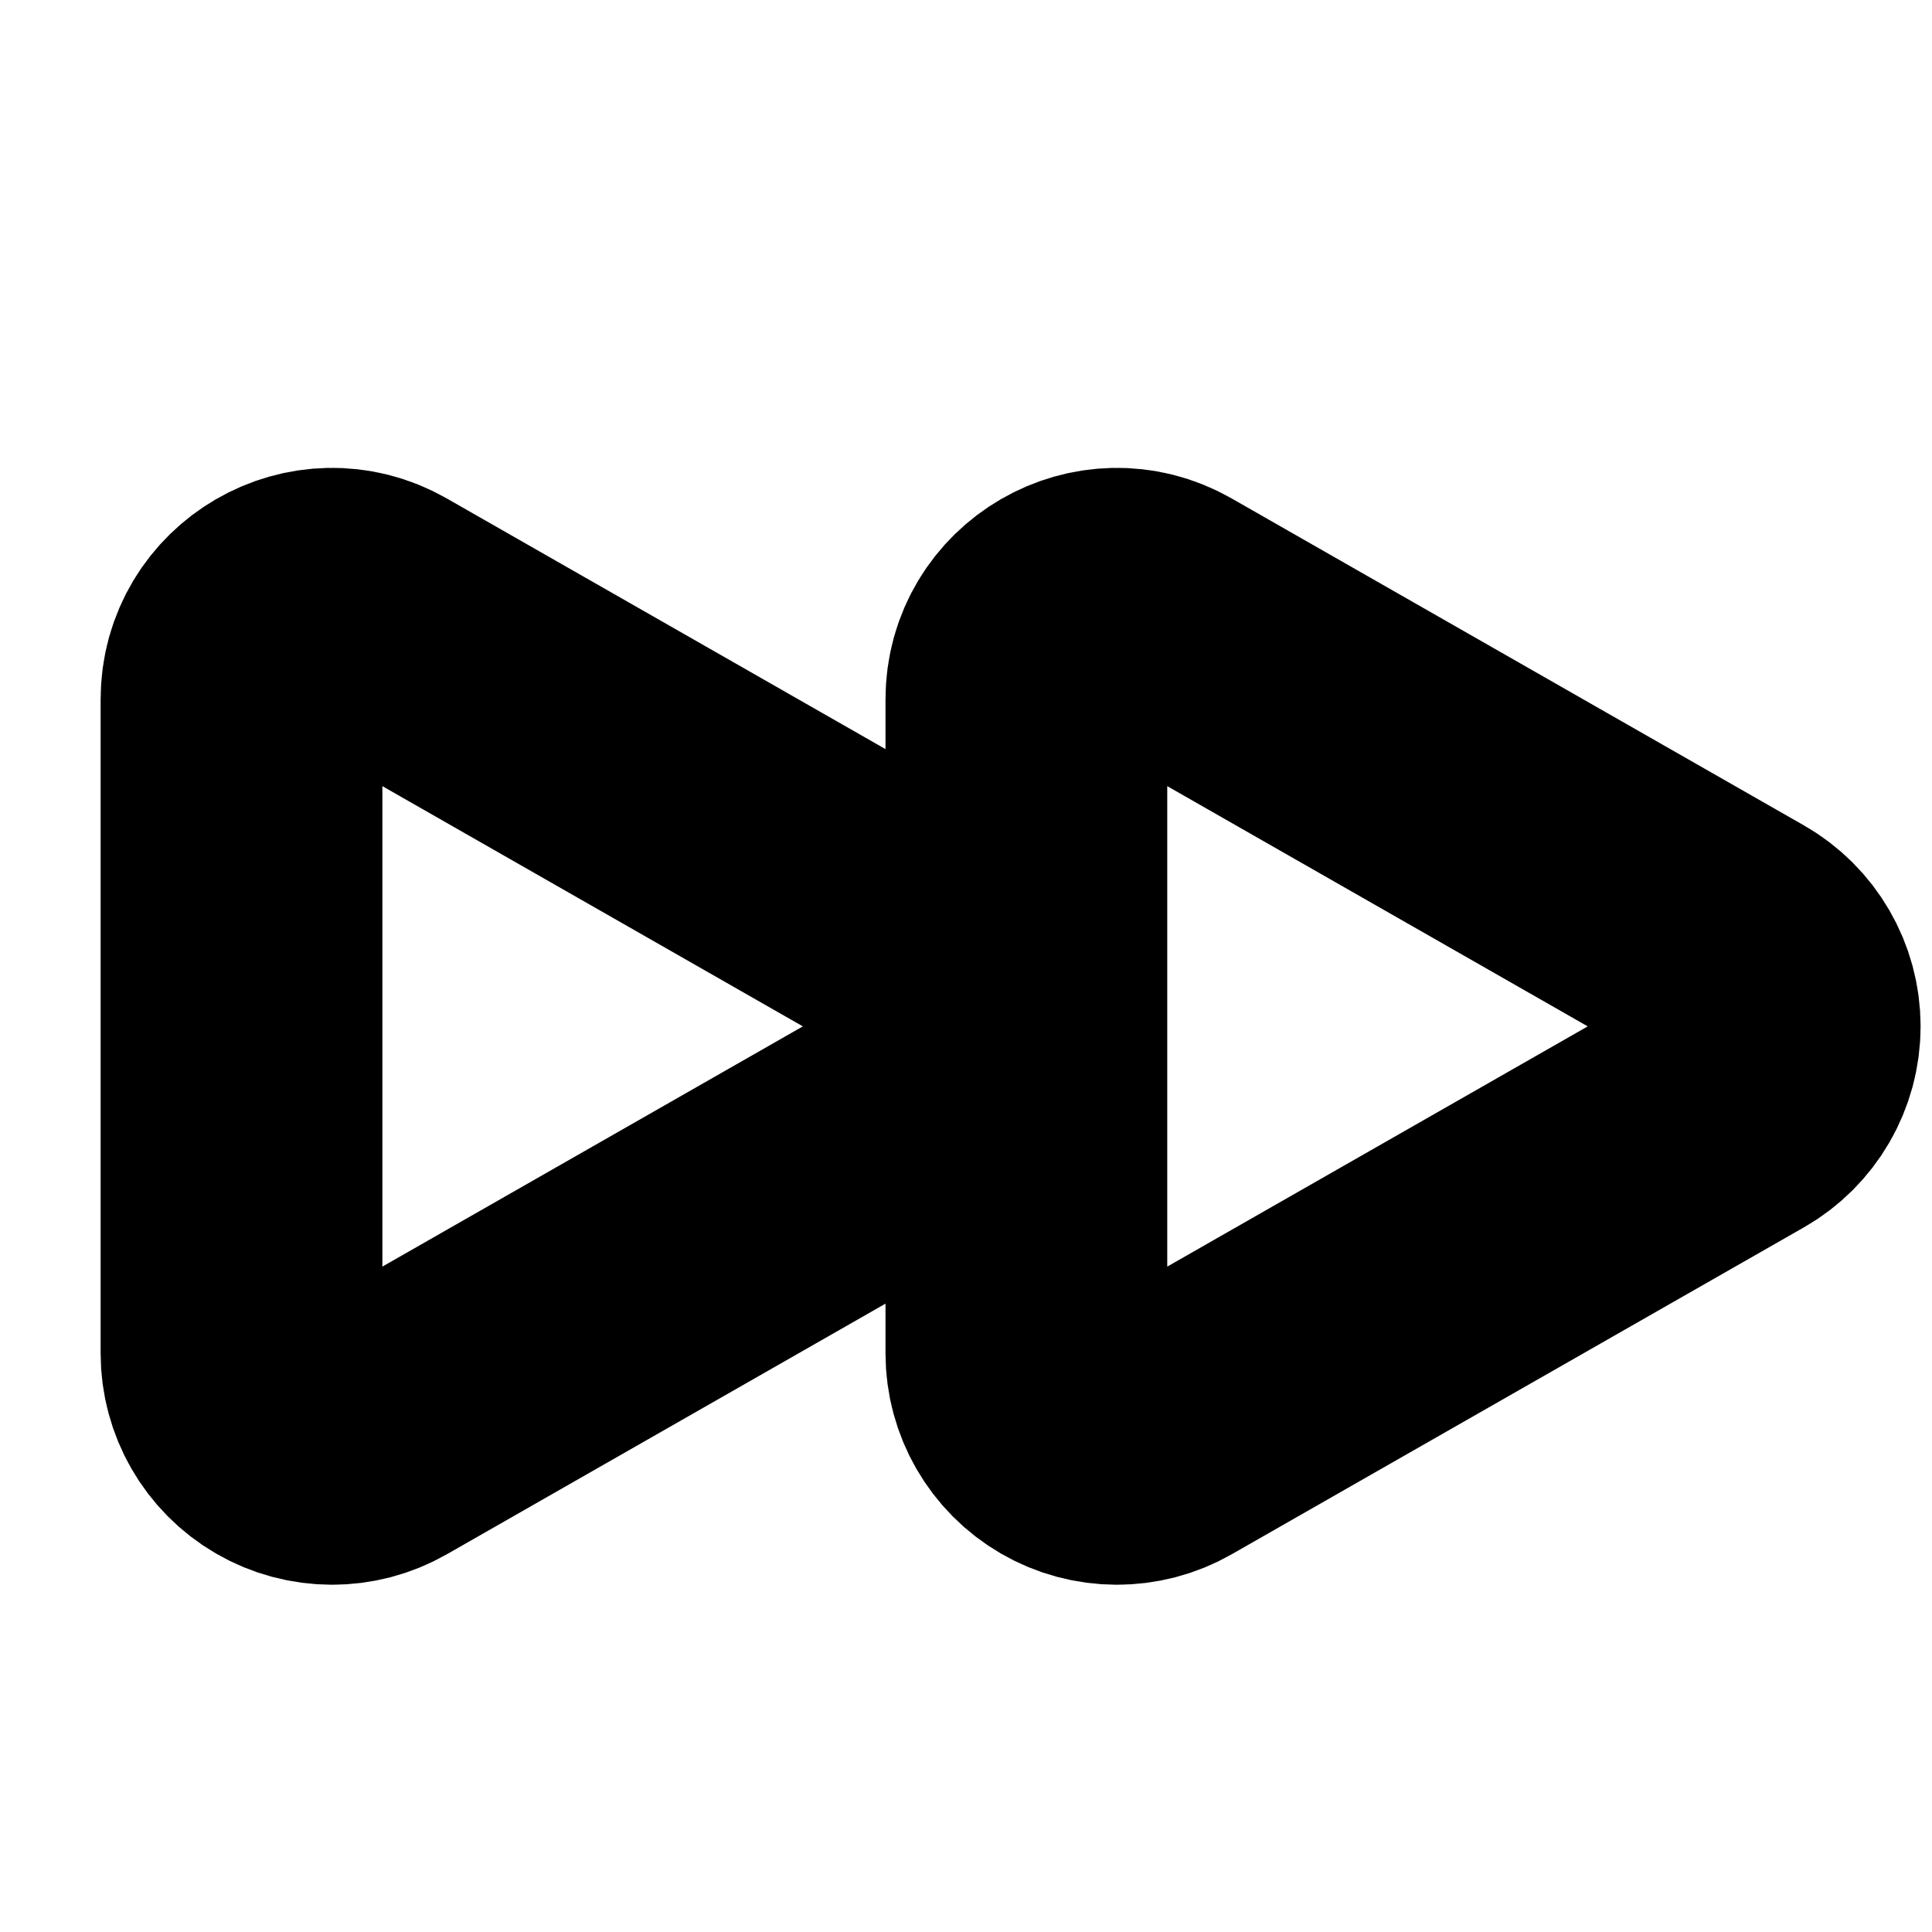
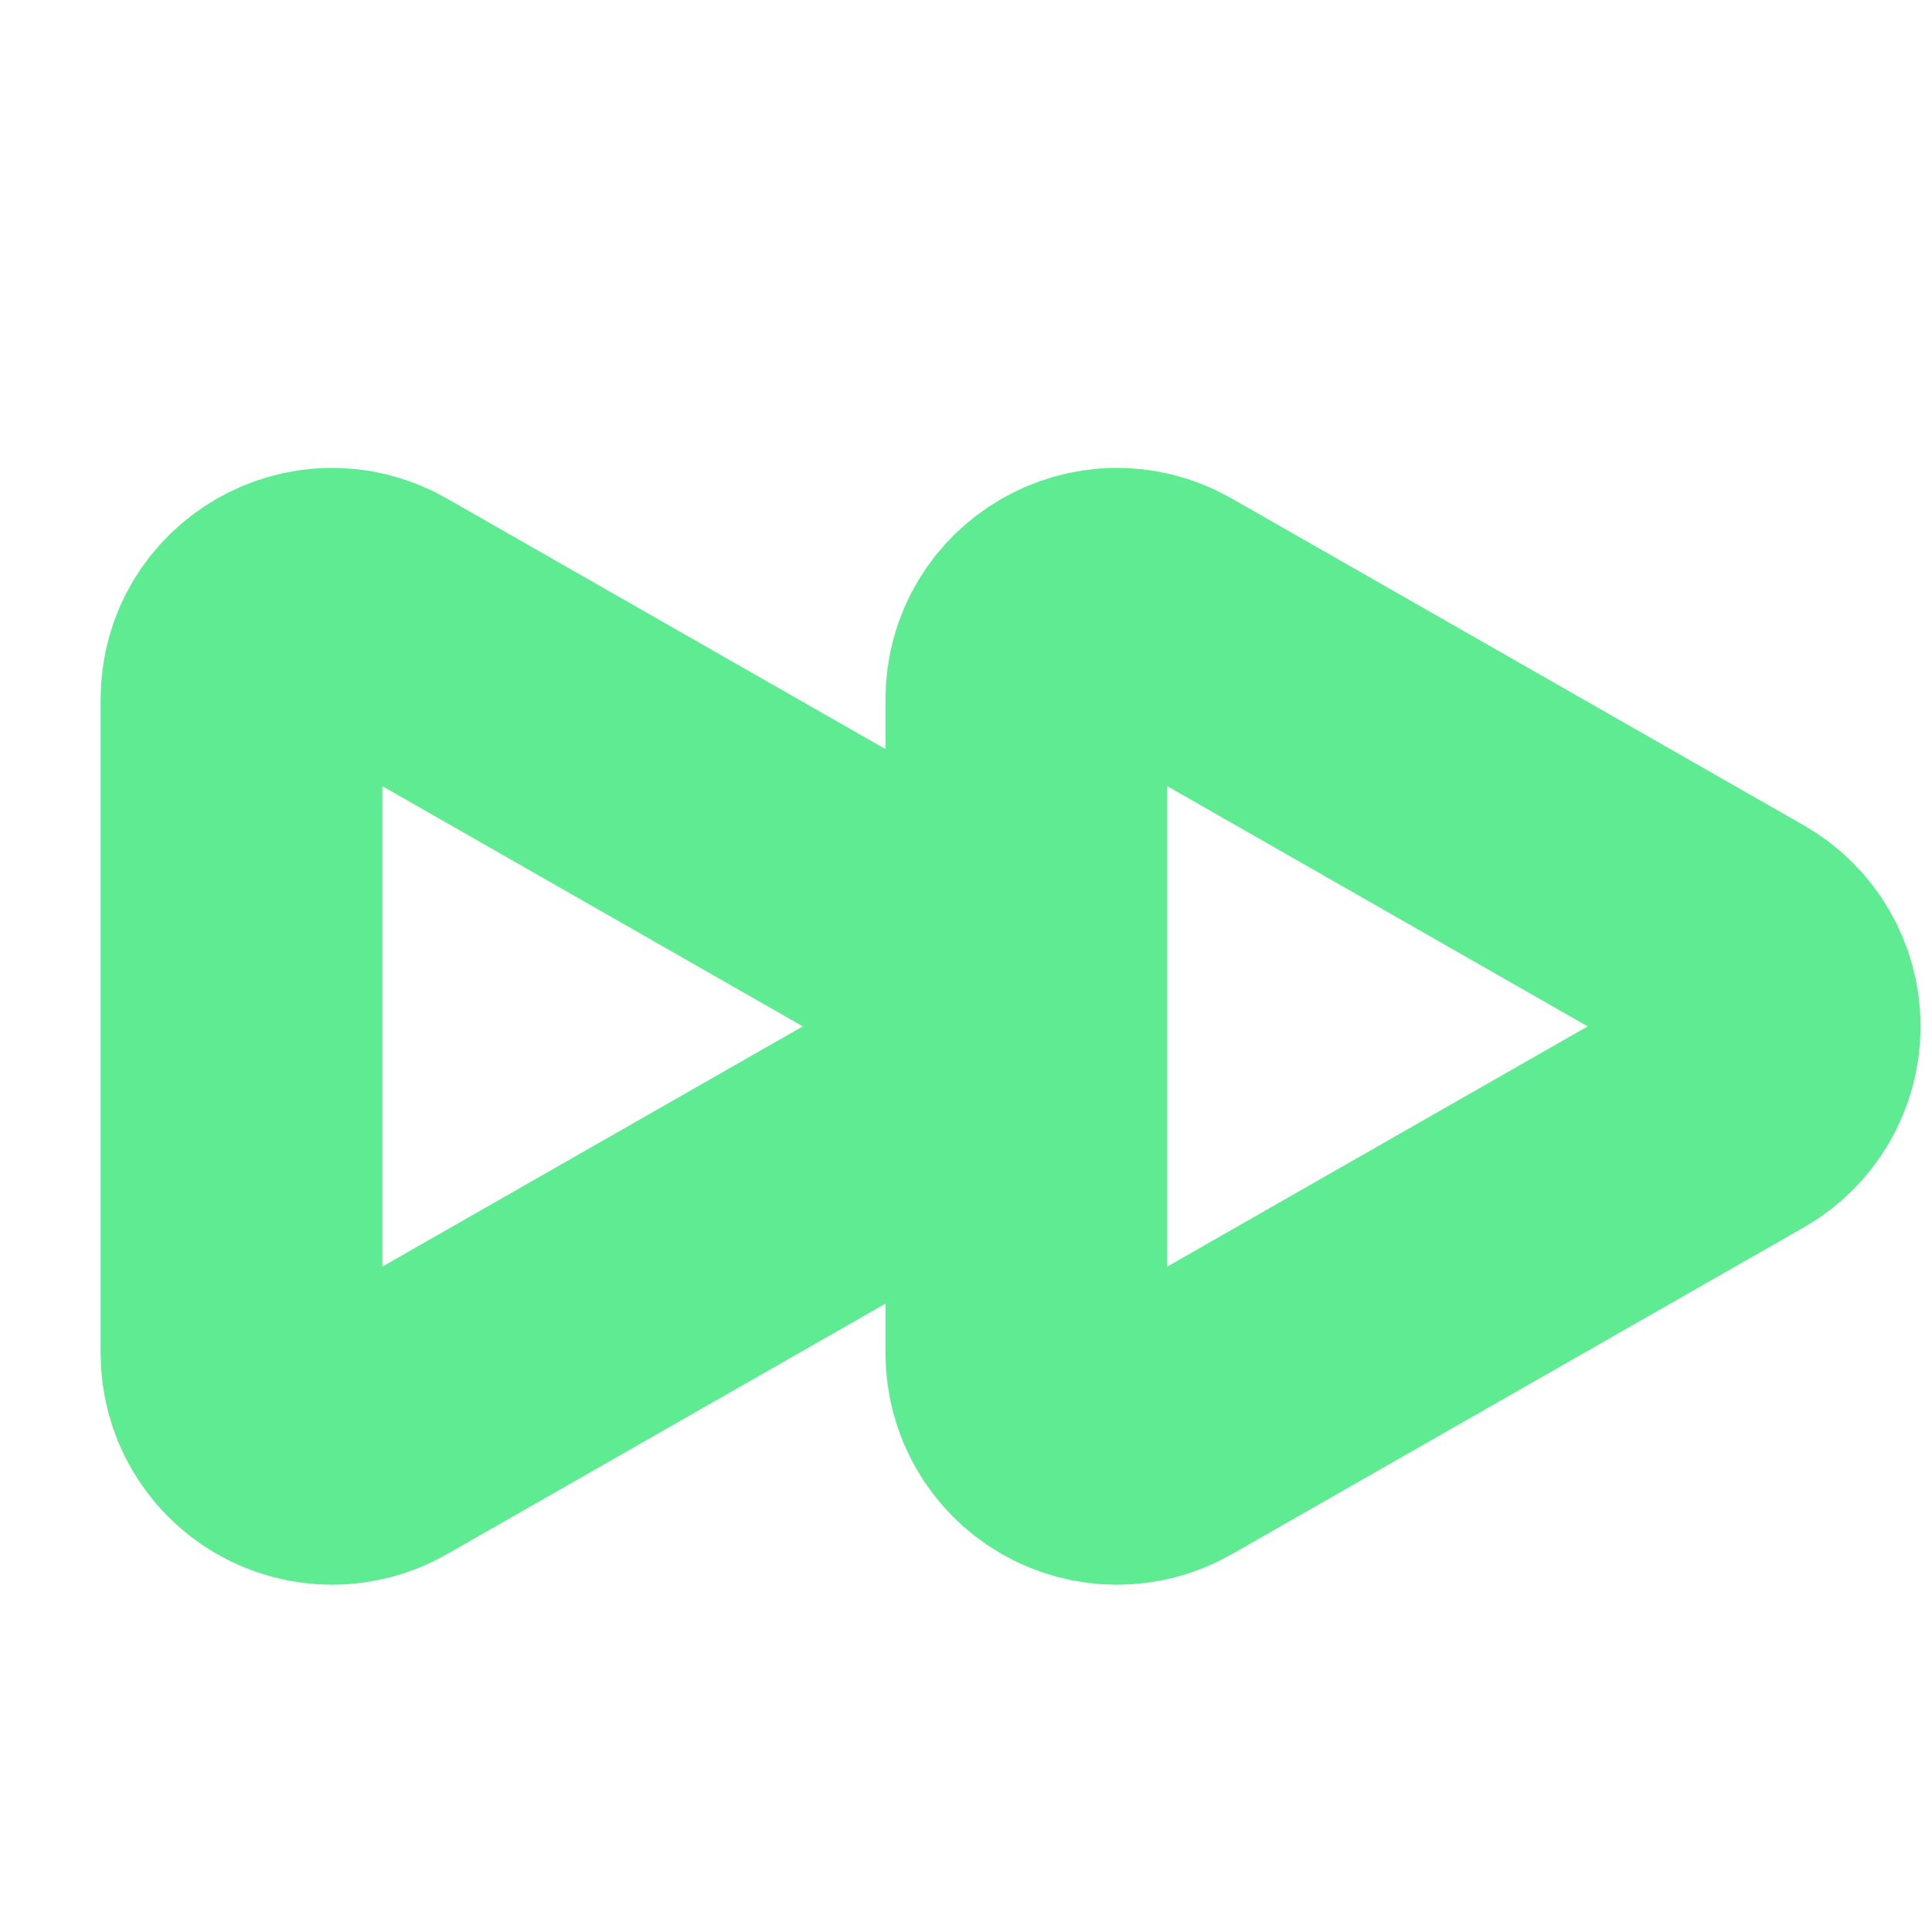
- <svg xmlns="http://www.w3.org/2000/svg" fill="none" viewBox="0 0 24 24" stroke-width="3.5" stroke="black" class="size-6">
+ <svg xmlns="http://www.w3.org/2000/svg" fill="none" viewBox="0 0 24 24" stroke-width="3.5" stroke="#5feb92ff" class="size-6">
  <path stroke-linecap="round" stroke-linejoin="round" d="M3 8.689c0-.864.933-1.406 1.683-.977l7.108 4.061a1.125 1.125 0 0 1 0 1.954l-7.108 4.061A1.125 1.125 0 0 1 3 16.811V8.69ZM12.75 8.689c0-.864.933-1.406 1.683-.977l7.108 4.061a1.125 1.125 0 0 1 0 1.954l-7.108 4.061a1.125 1.125 0 0 1-1.683-.977V8.69Z" />
</svg>
